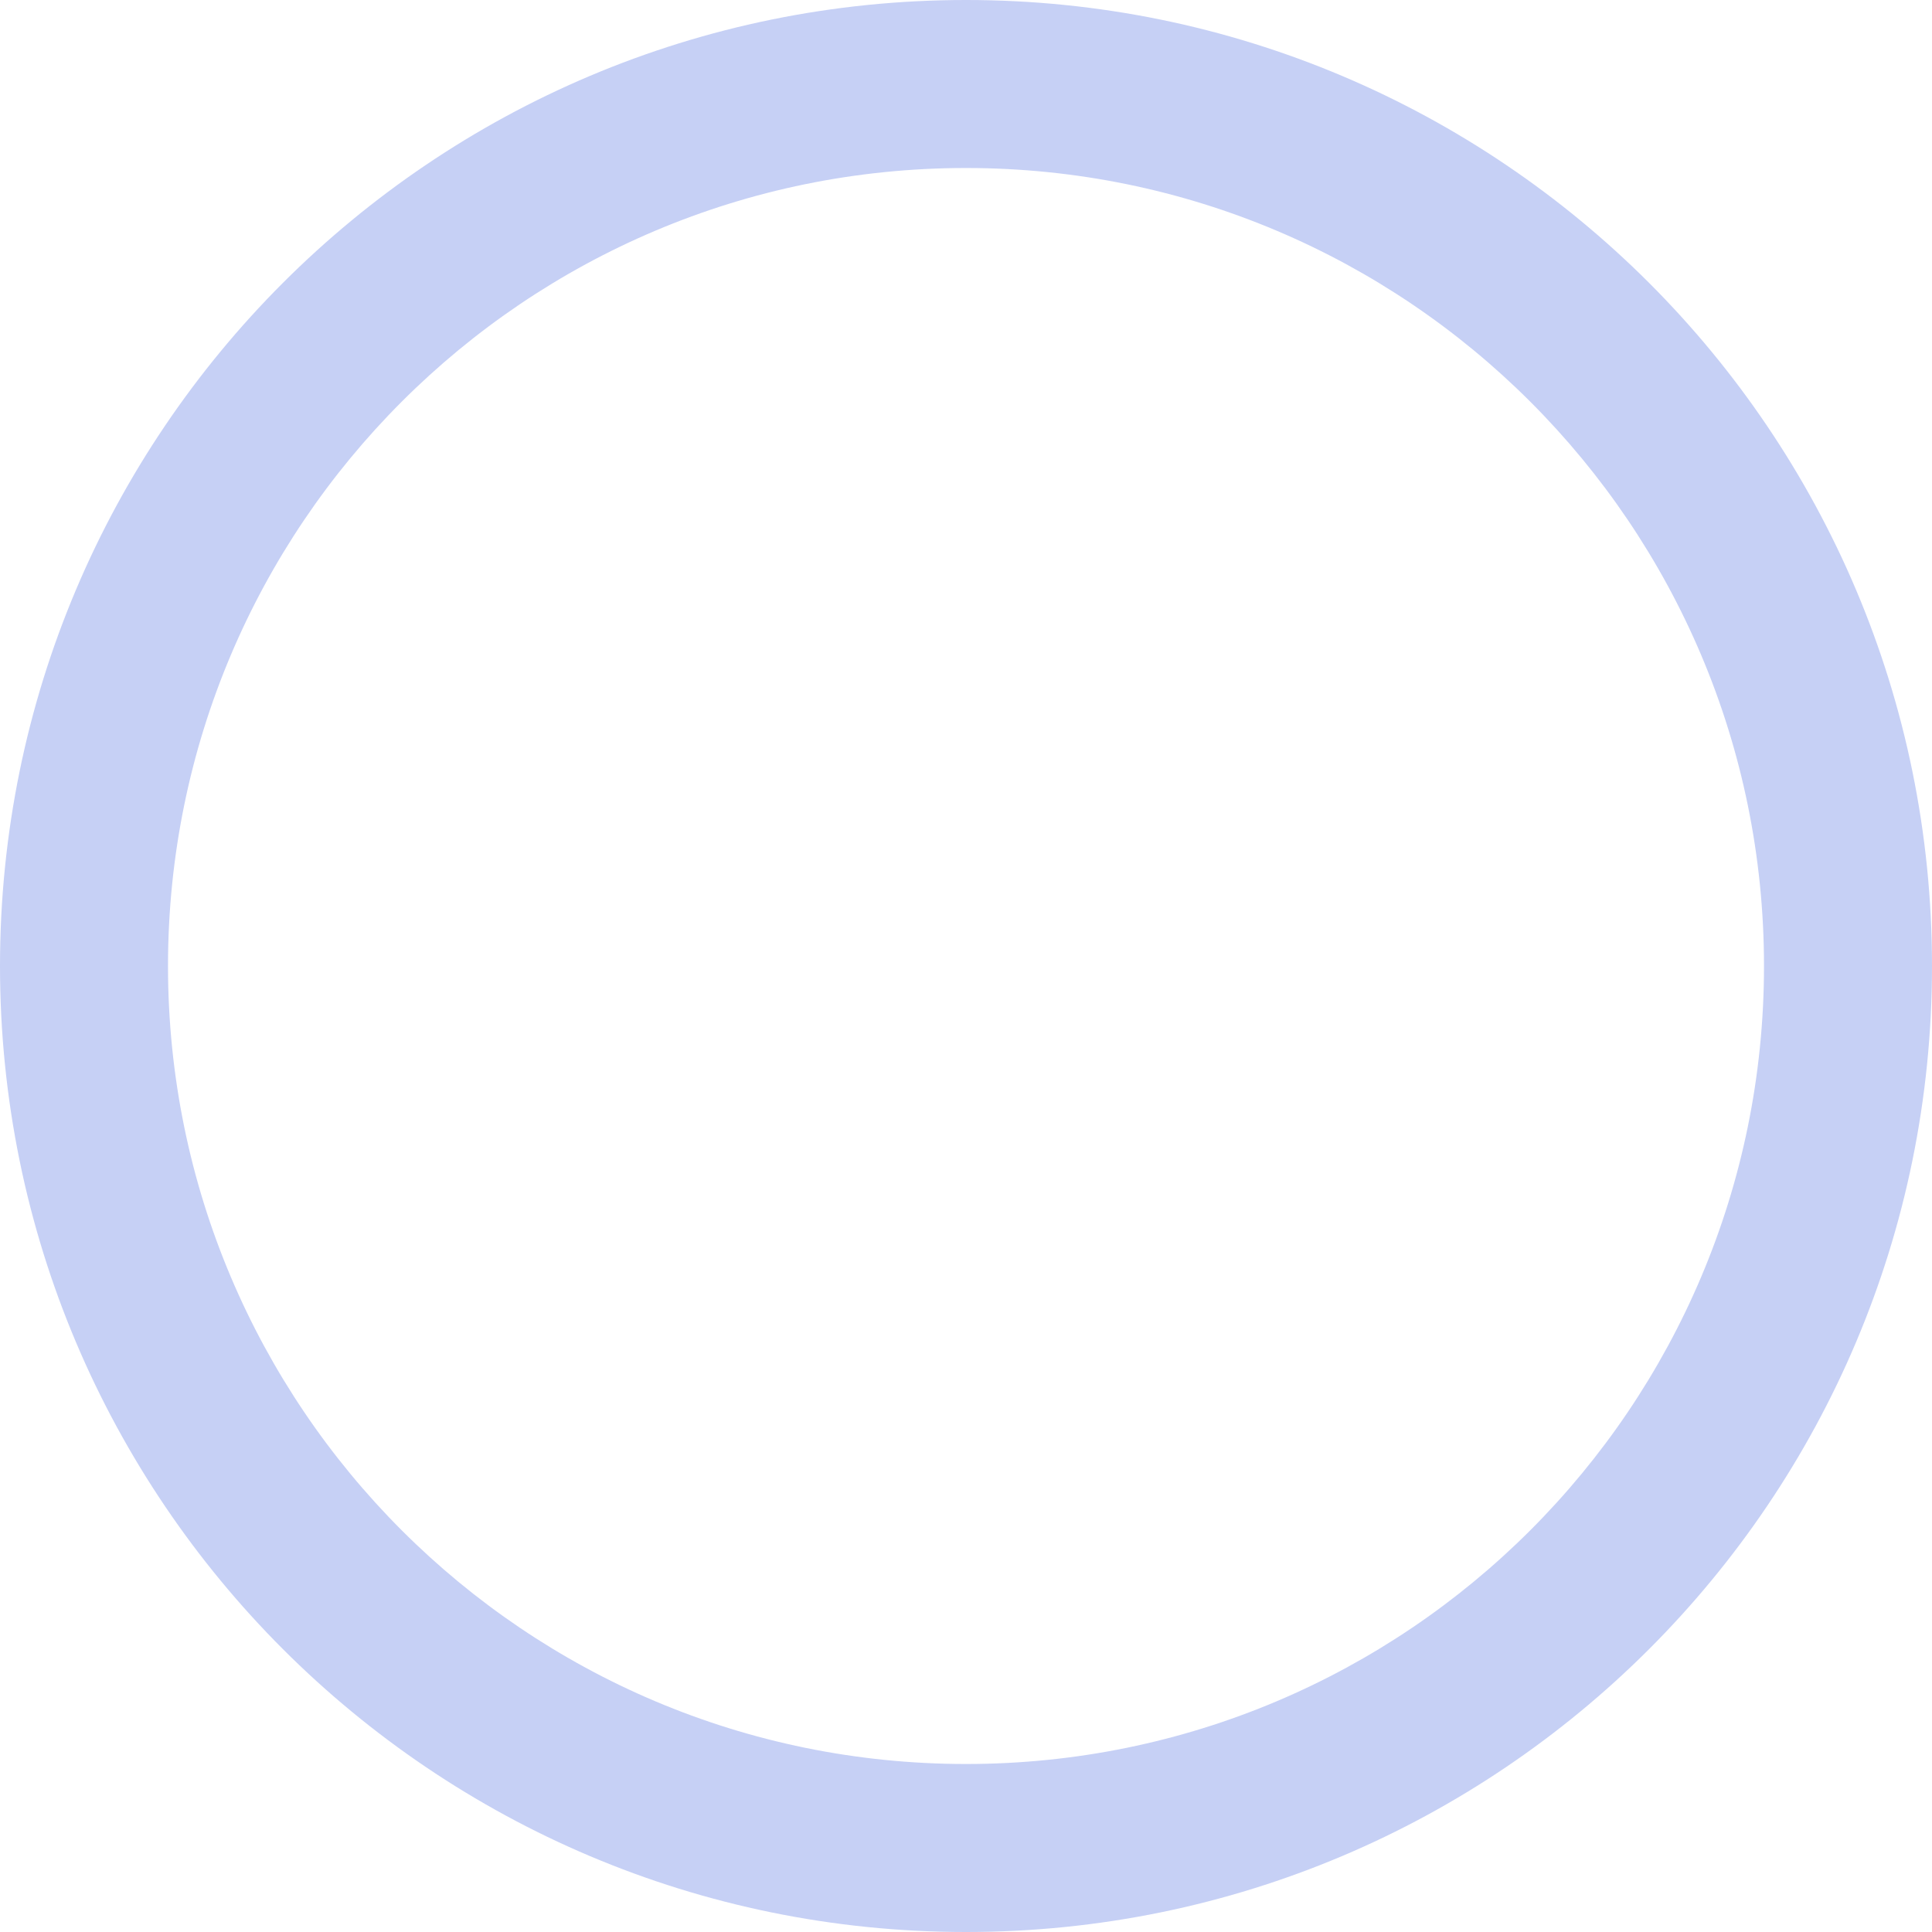
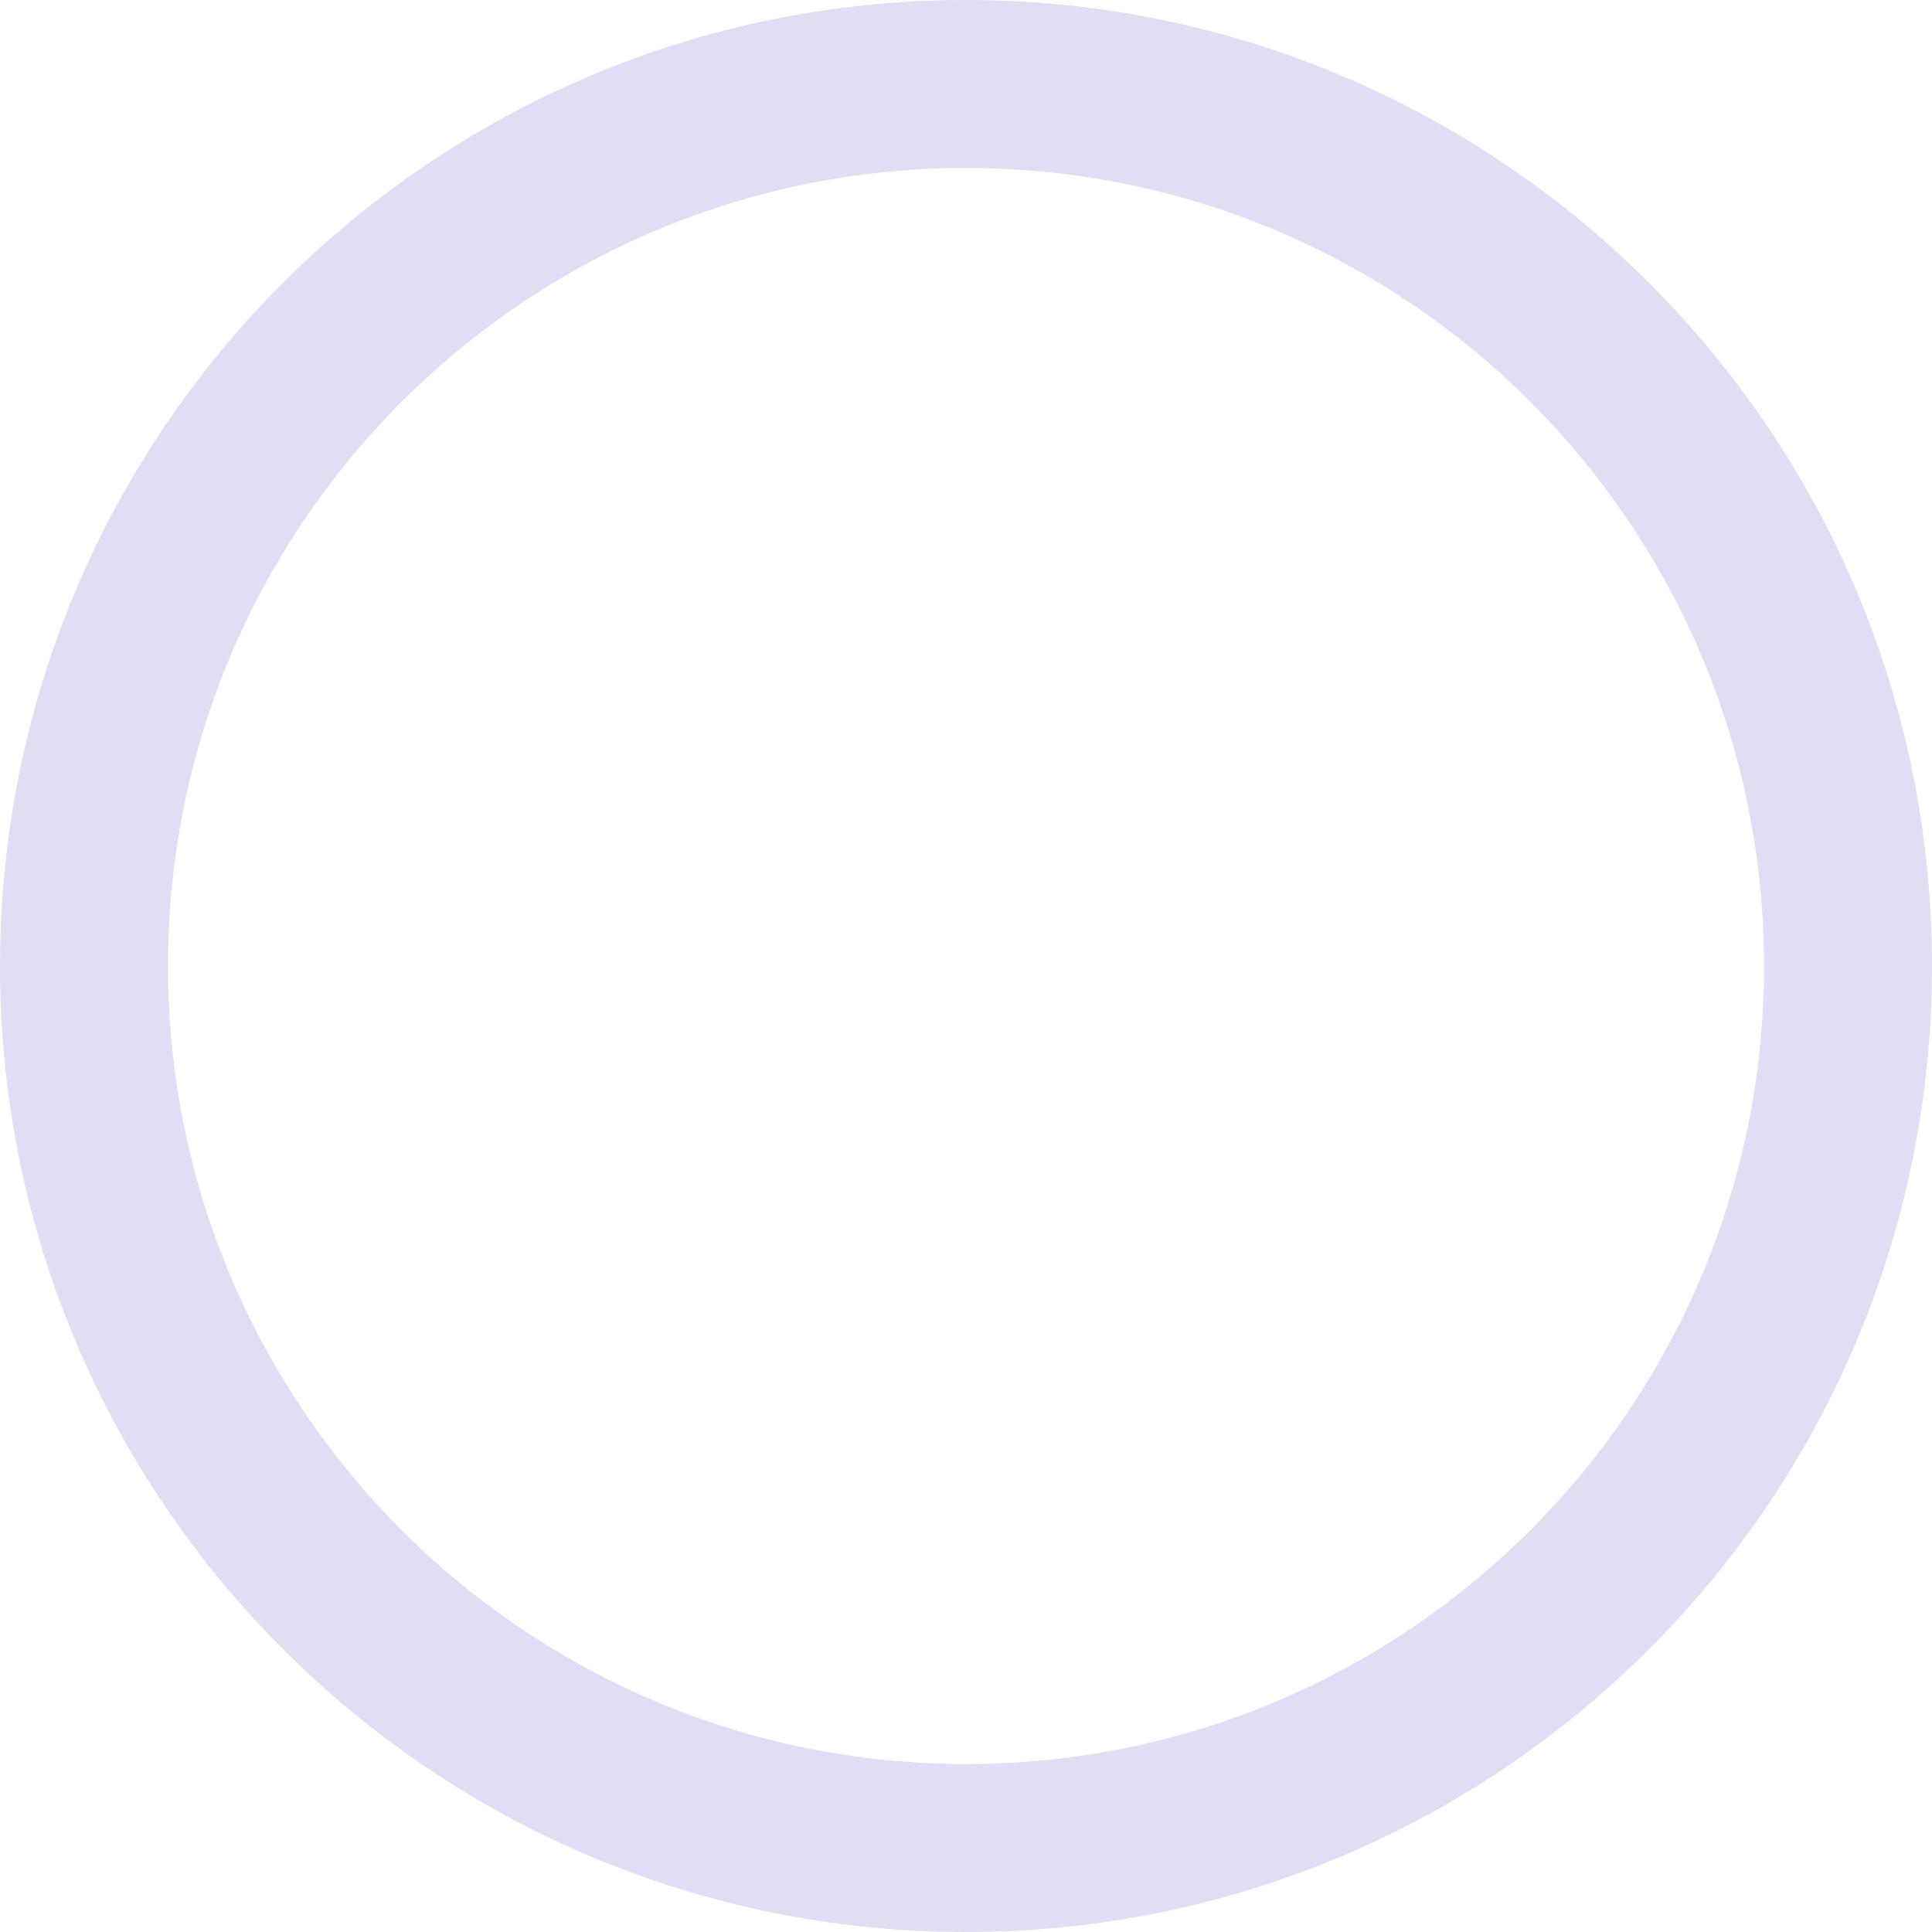
<svg xmlns="http://www.w3.org/2000/svg" id="Layer_1" data-name="Layer 1" viewBox="0 0 92 92">
  <defs>
    <style>
      .cls-1 {
        /* {# rcol(data.color.text) #} */
-         fill: #c6d0f5;
+         fill: #e0def4;
      }
    </style>
  </defs>
  <path class="cls-1" d="M46,0C20.59,0,0,20.59,0,46s20.59,46,46,46,46-20.59,46-46S71.41,0,46,0ZM46,84c-20.99,0-38-17.01-38-38S25.01,8,46,8s38,17.01,38,38-17.01,38-38,38Z" />
</svg>
